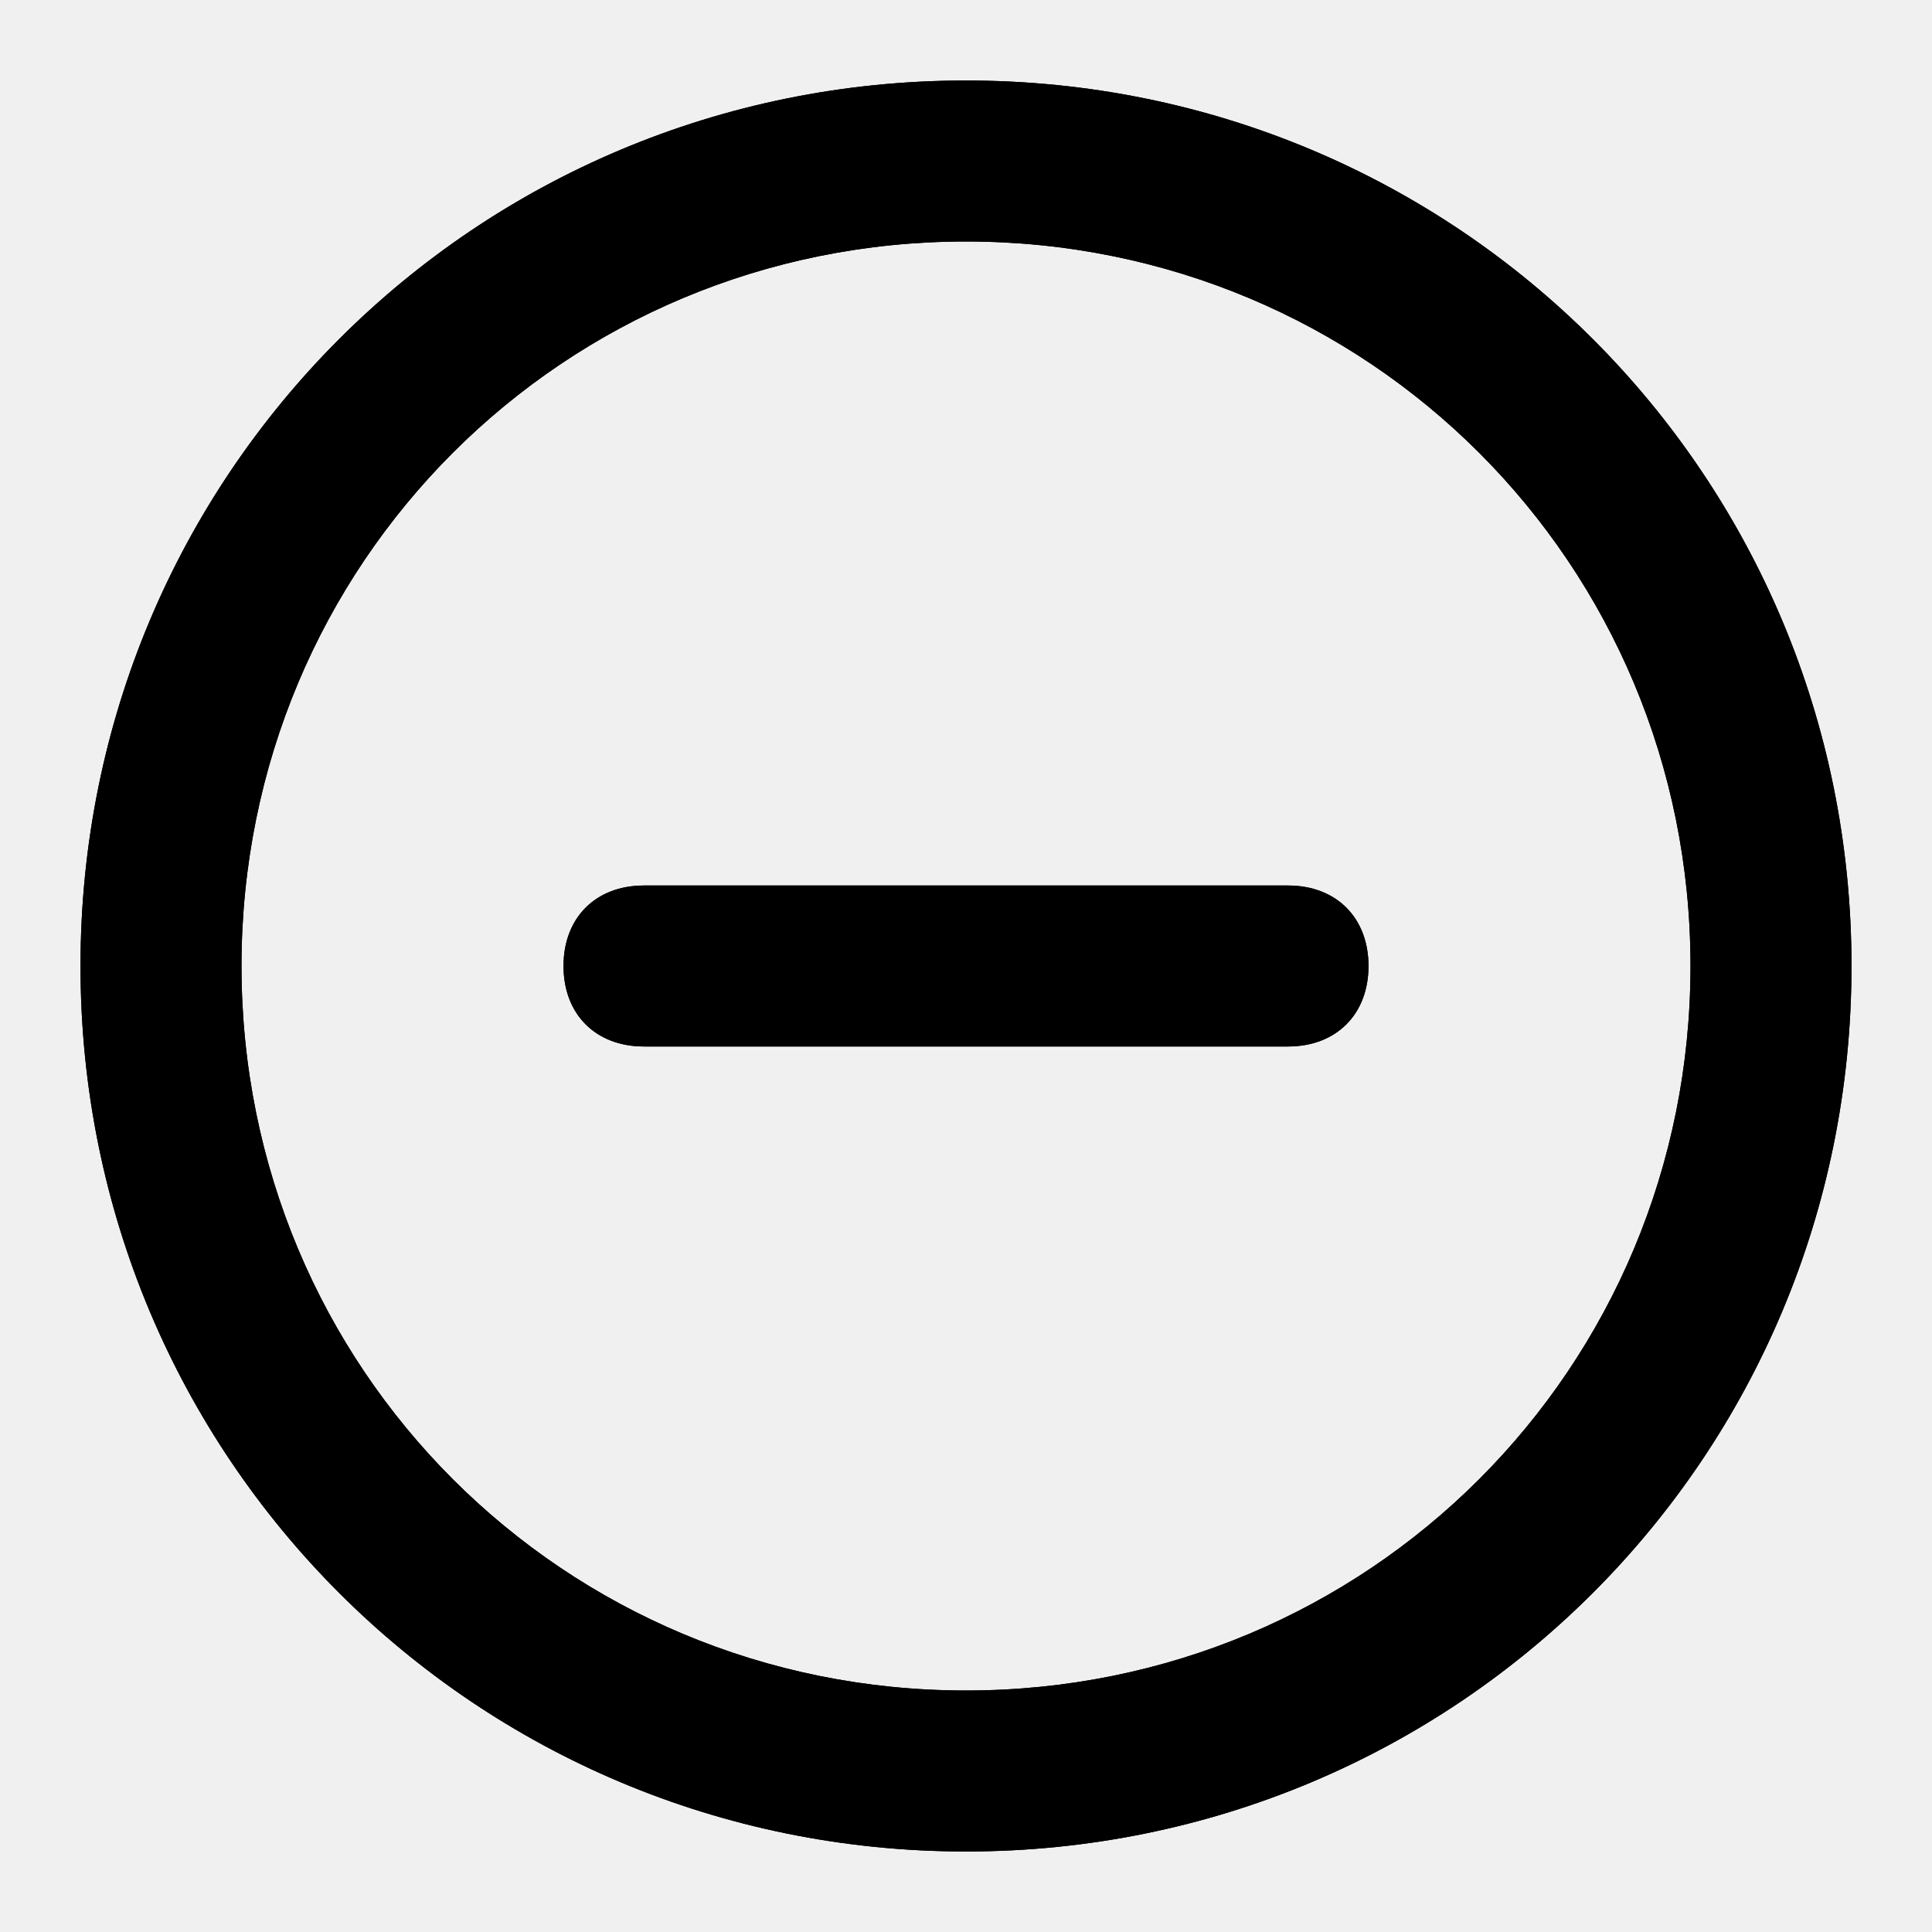
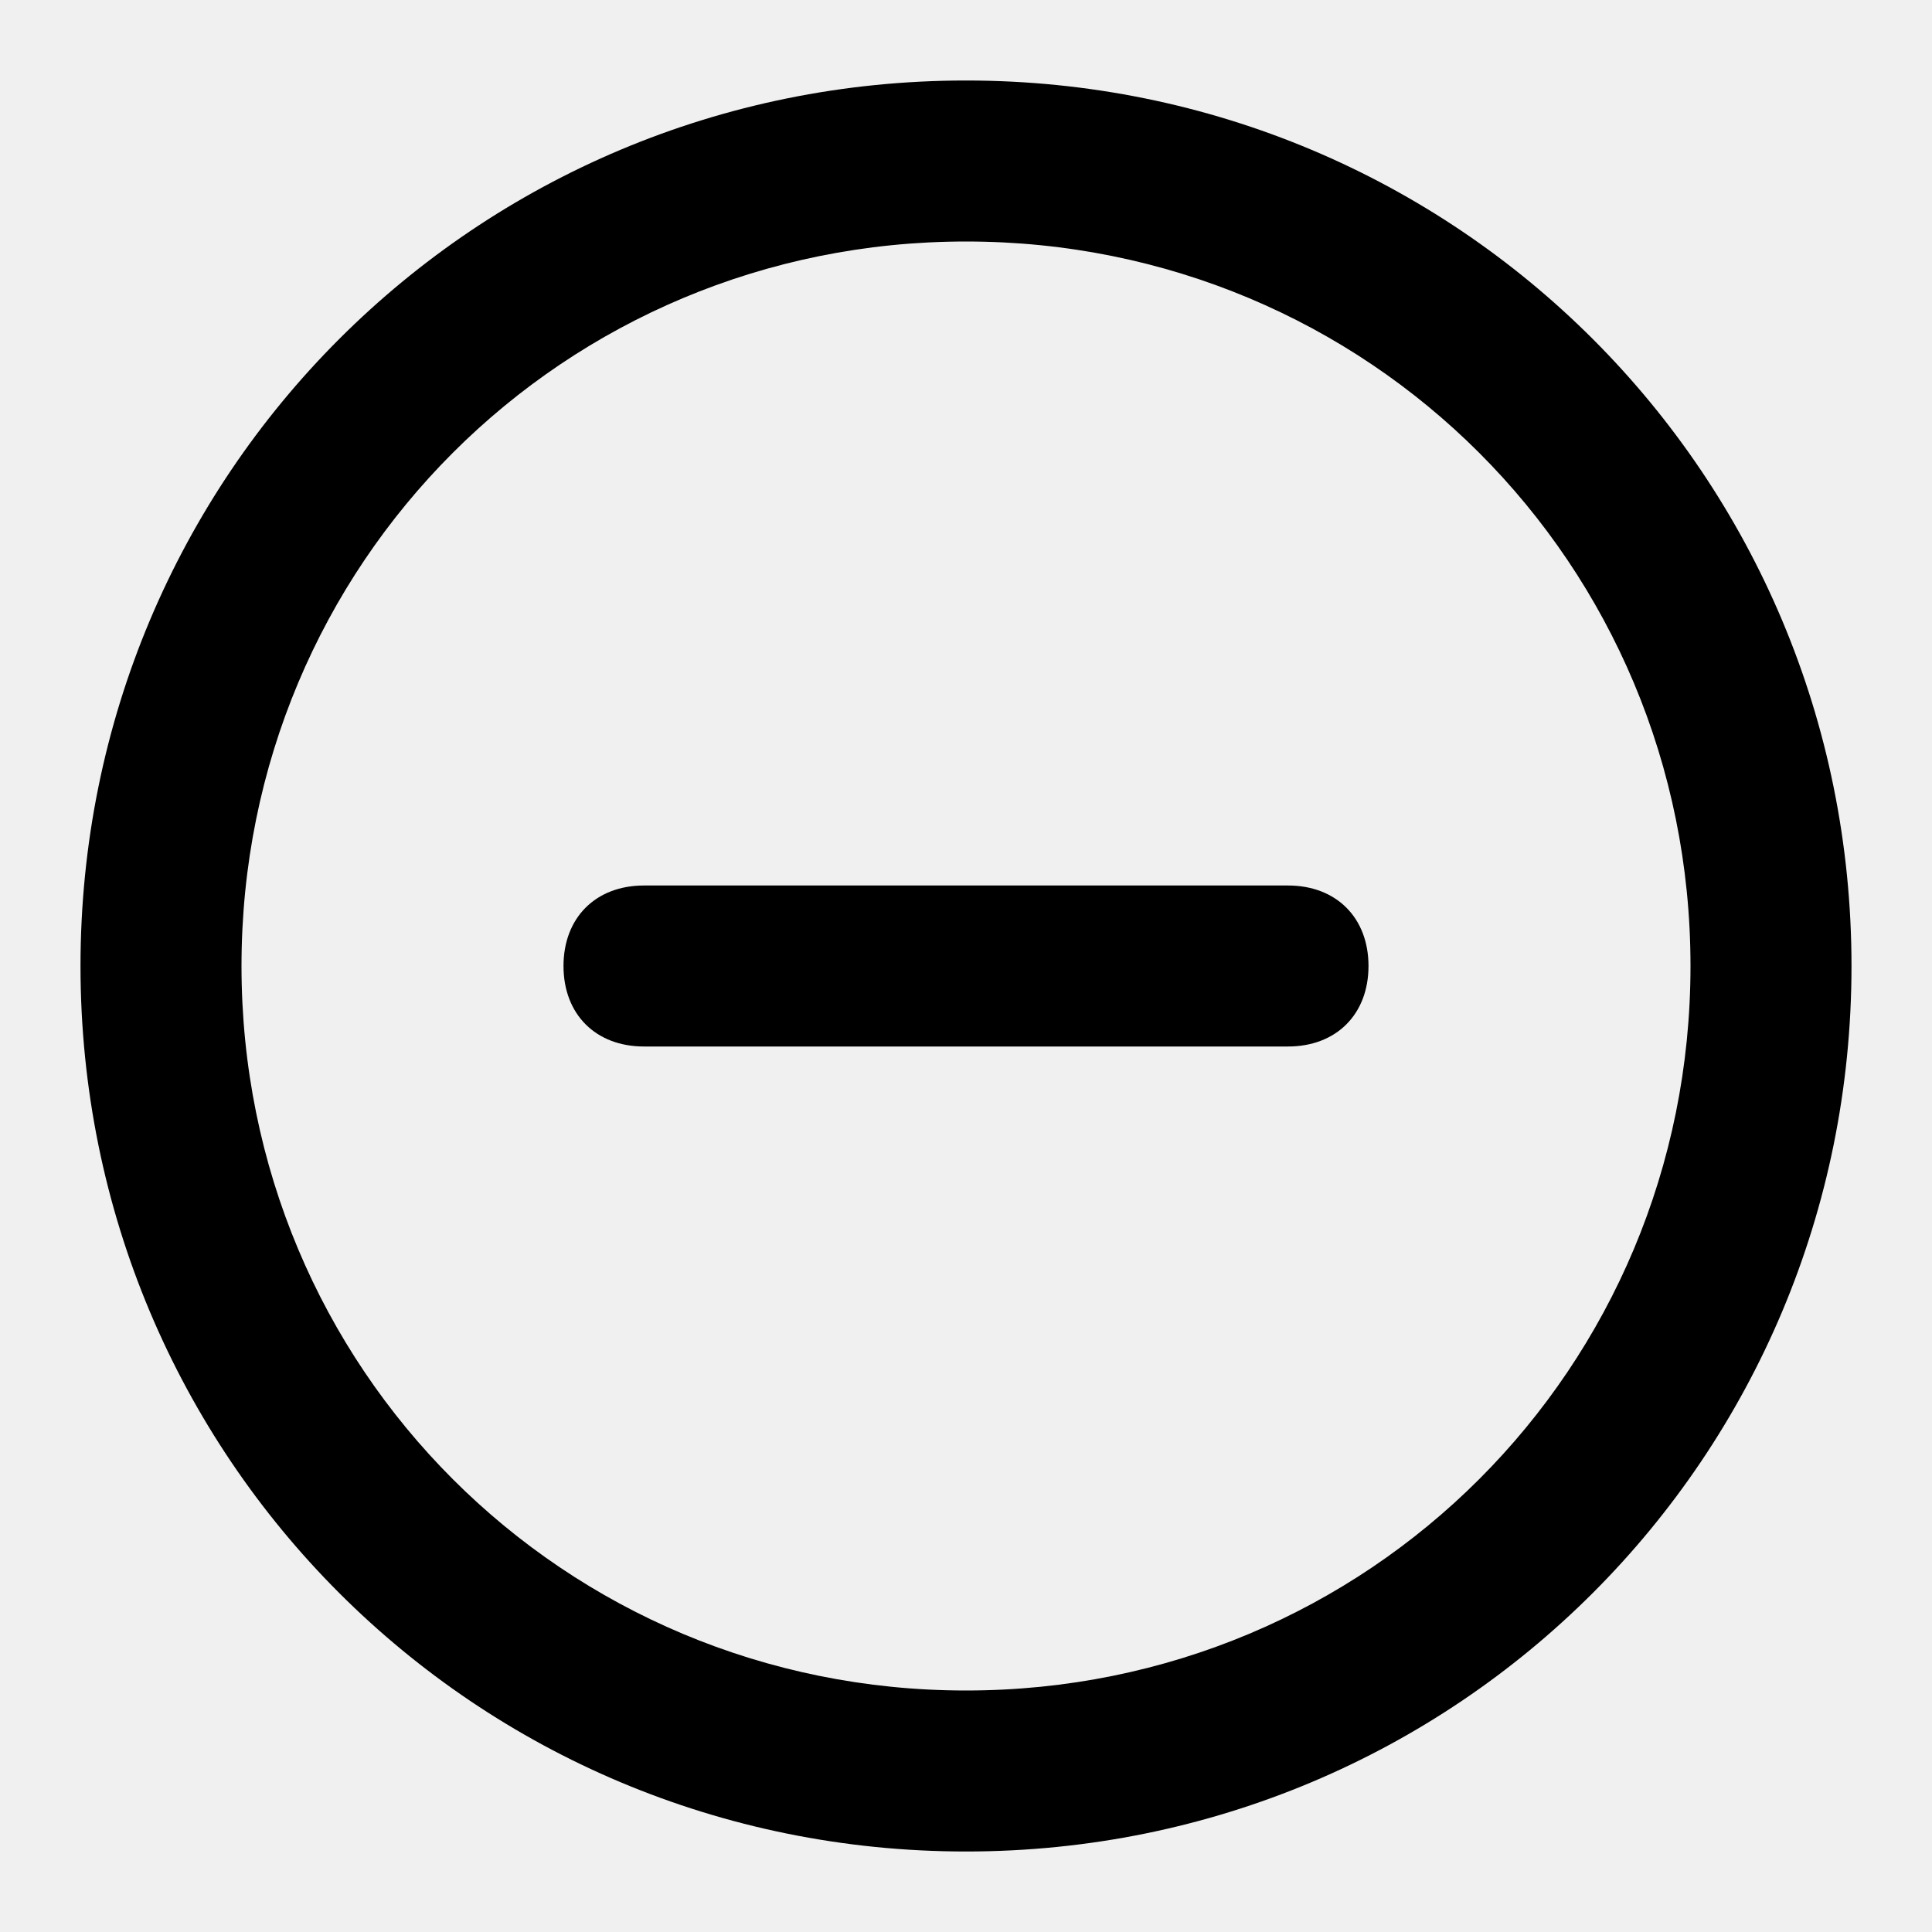
<svg xmlns="http://www.w3.org/2000/svg" width="24" height="24" viewBox="0 0 24 24" fill="none">
  <path fill-rule="evenodd" clip-rule="evenodd" d="M12 1C5.9 1 1 5.9 1 12s4.9 11 11 11 11-4.9 11-11S18.1 1 12 1Zm0 20c-5 0-9-4-9-9s4-9 9-9 9 4 9 9-4 9-9 9Zm4-8c.6 0 1-.4 1-1s-.4-1-1-1H8c-.6 0-1 .4-1 1s.4 1 1 1h8Z" fill="currentColor" />
-   <mask id="a" style="mask-type:luminance" maskUnits="userSpaceOnUse" x="1" y="1" width="22" height="22">
-     <path fill-rule="evenodd" clip-rule="evenodd" d="M12 1C5.9 1 1 5.9 1 12s4.9 11 11 11 11-4.9 11-11S18.1 1 12 1Zm0 20c-5 0-9-4-9-9s4-9 9-9 9 4 9 9-4 9-9 9Zm4-8c.6 0 1-.4 1-1s-.4-1-1-1H8c-.6 0-1 .4-1 1s.4 1 1 1h8Z" fill="#fff" />
-   </mask>
-   <g mask="url(#a)">
-     <path fill-rule="evenodd" clip-rule="evenodd" d="M0 0h24v24H0V0Z" fill="currentColor" />
-   </g>
</svg>
